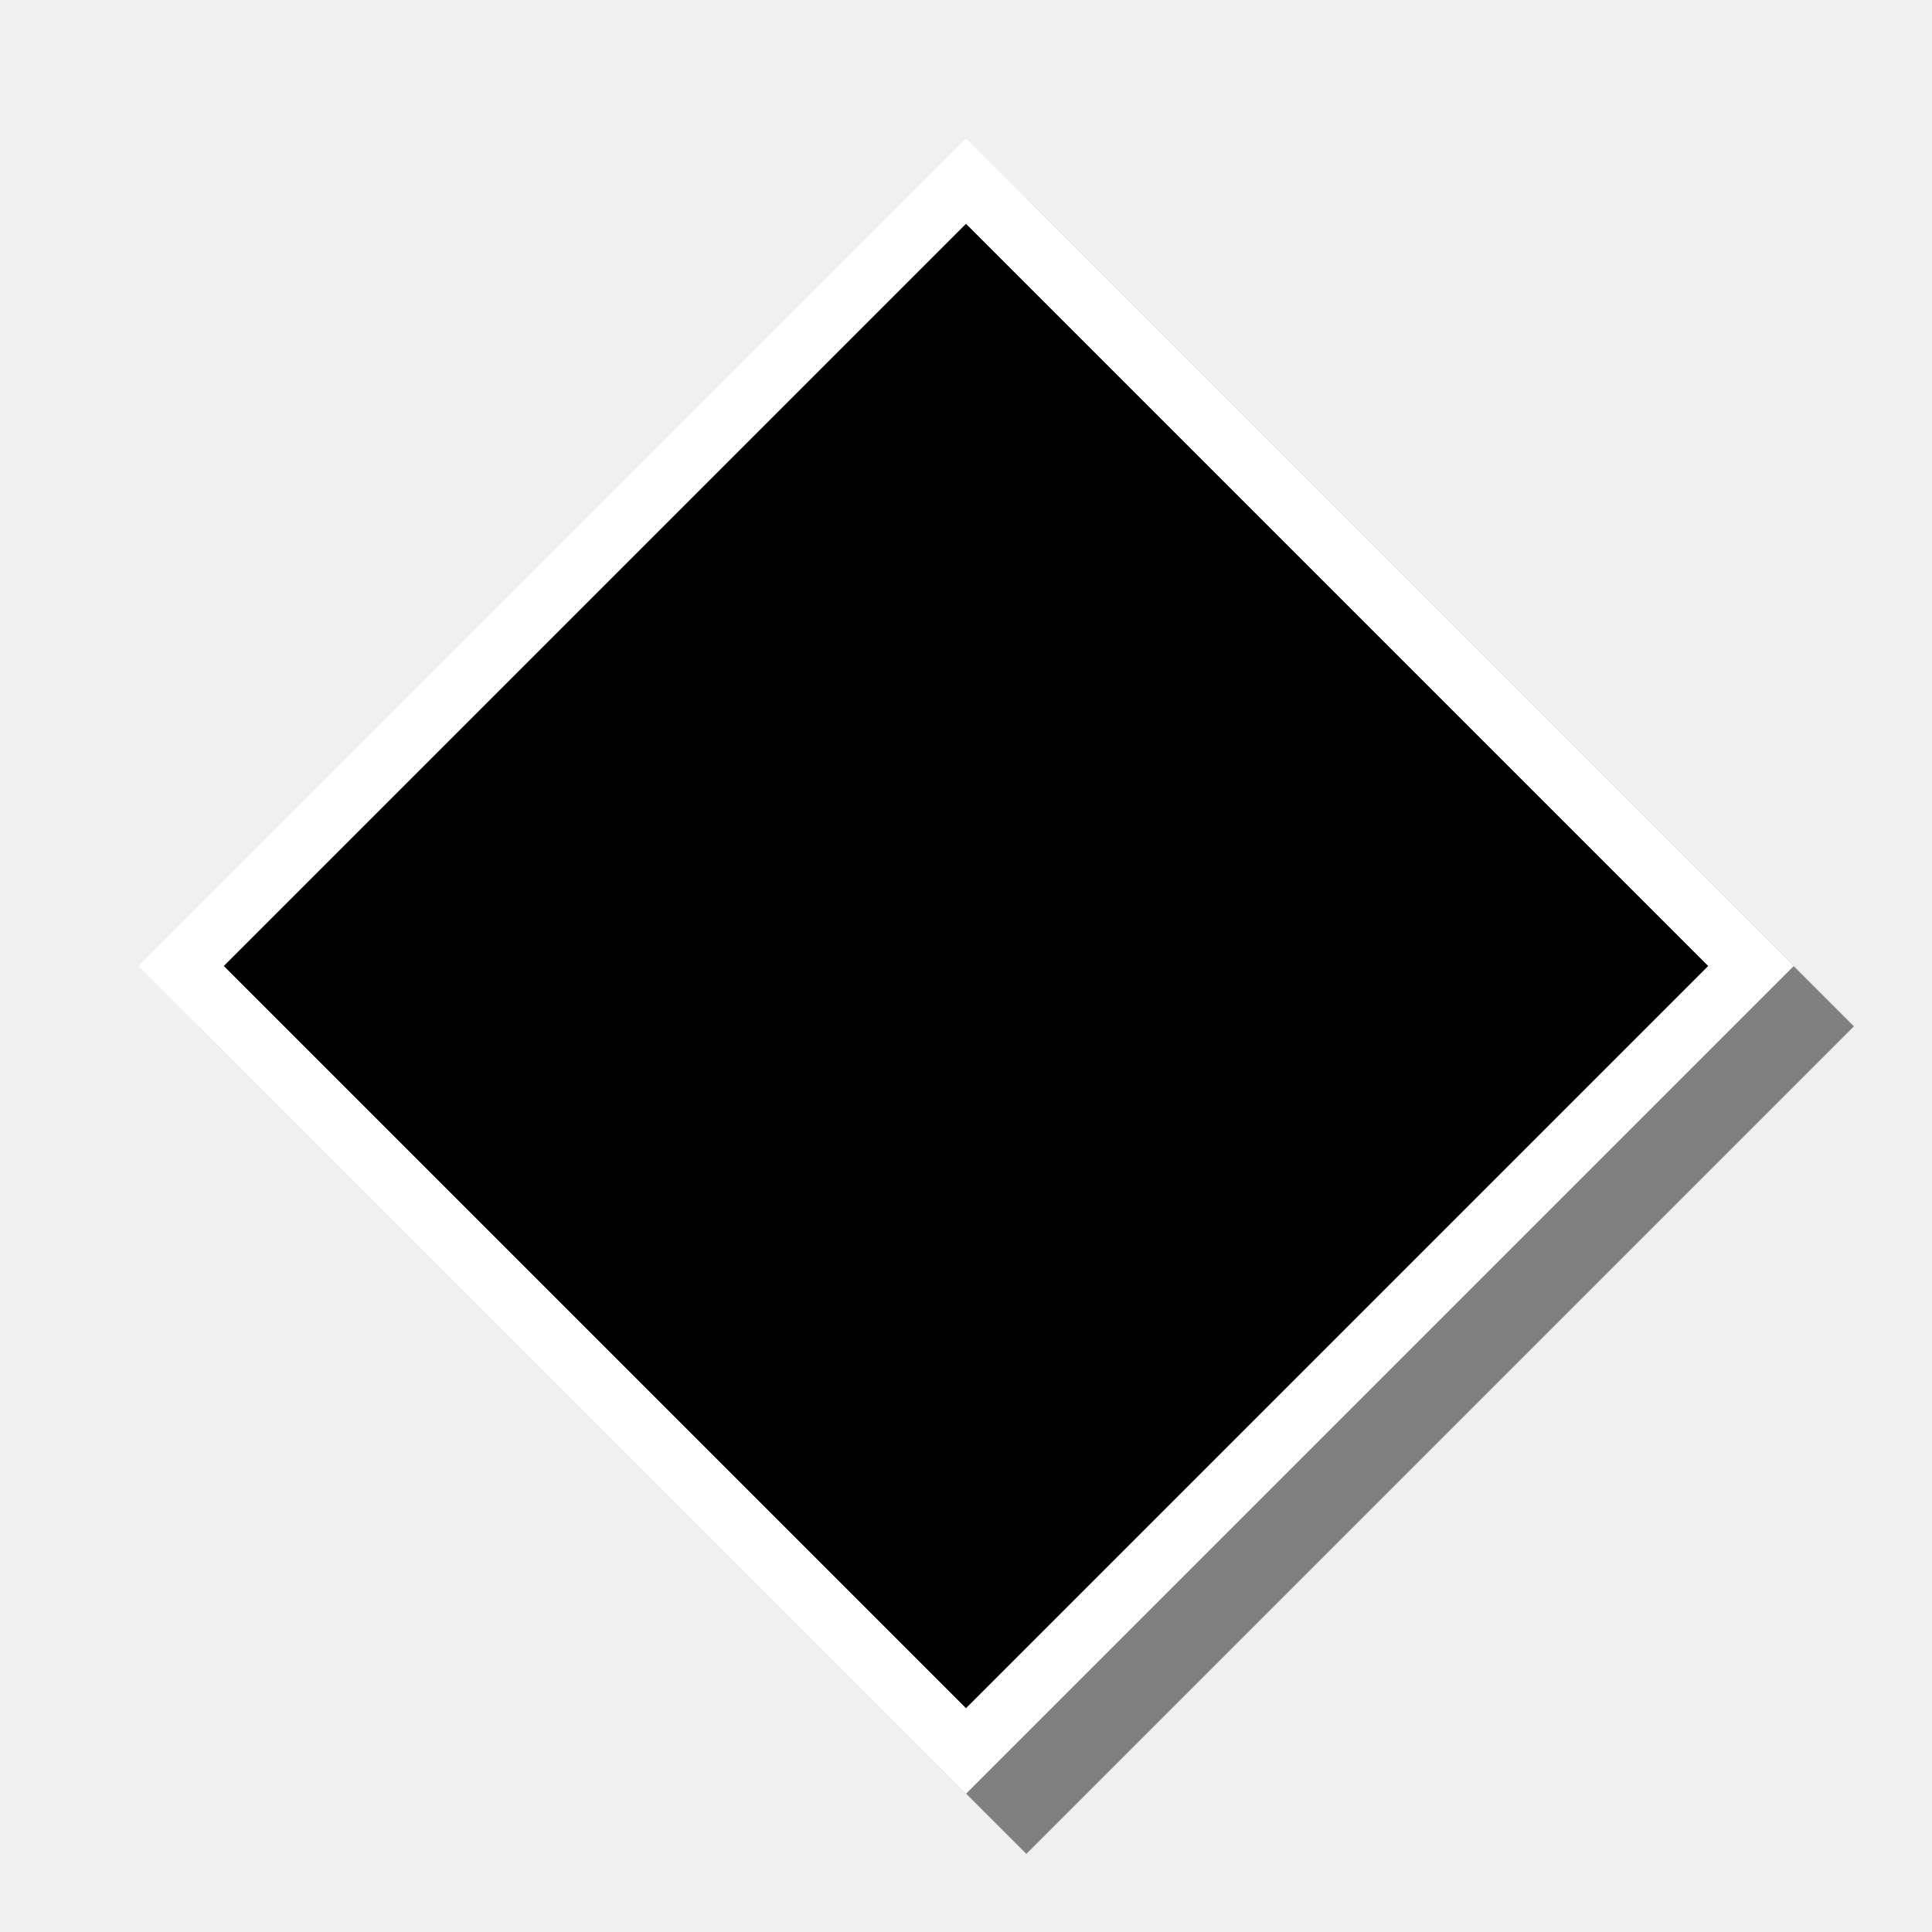
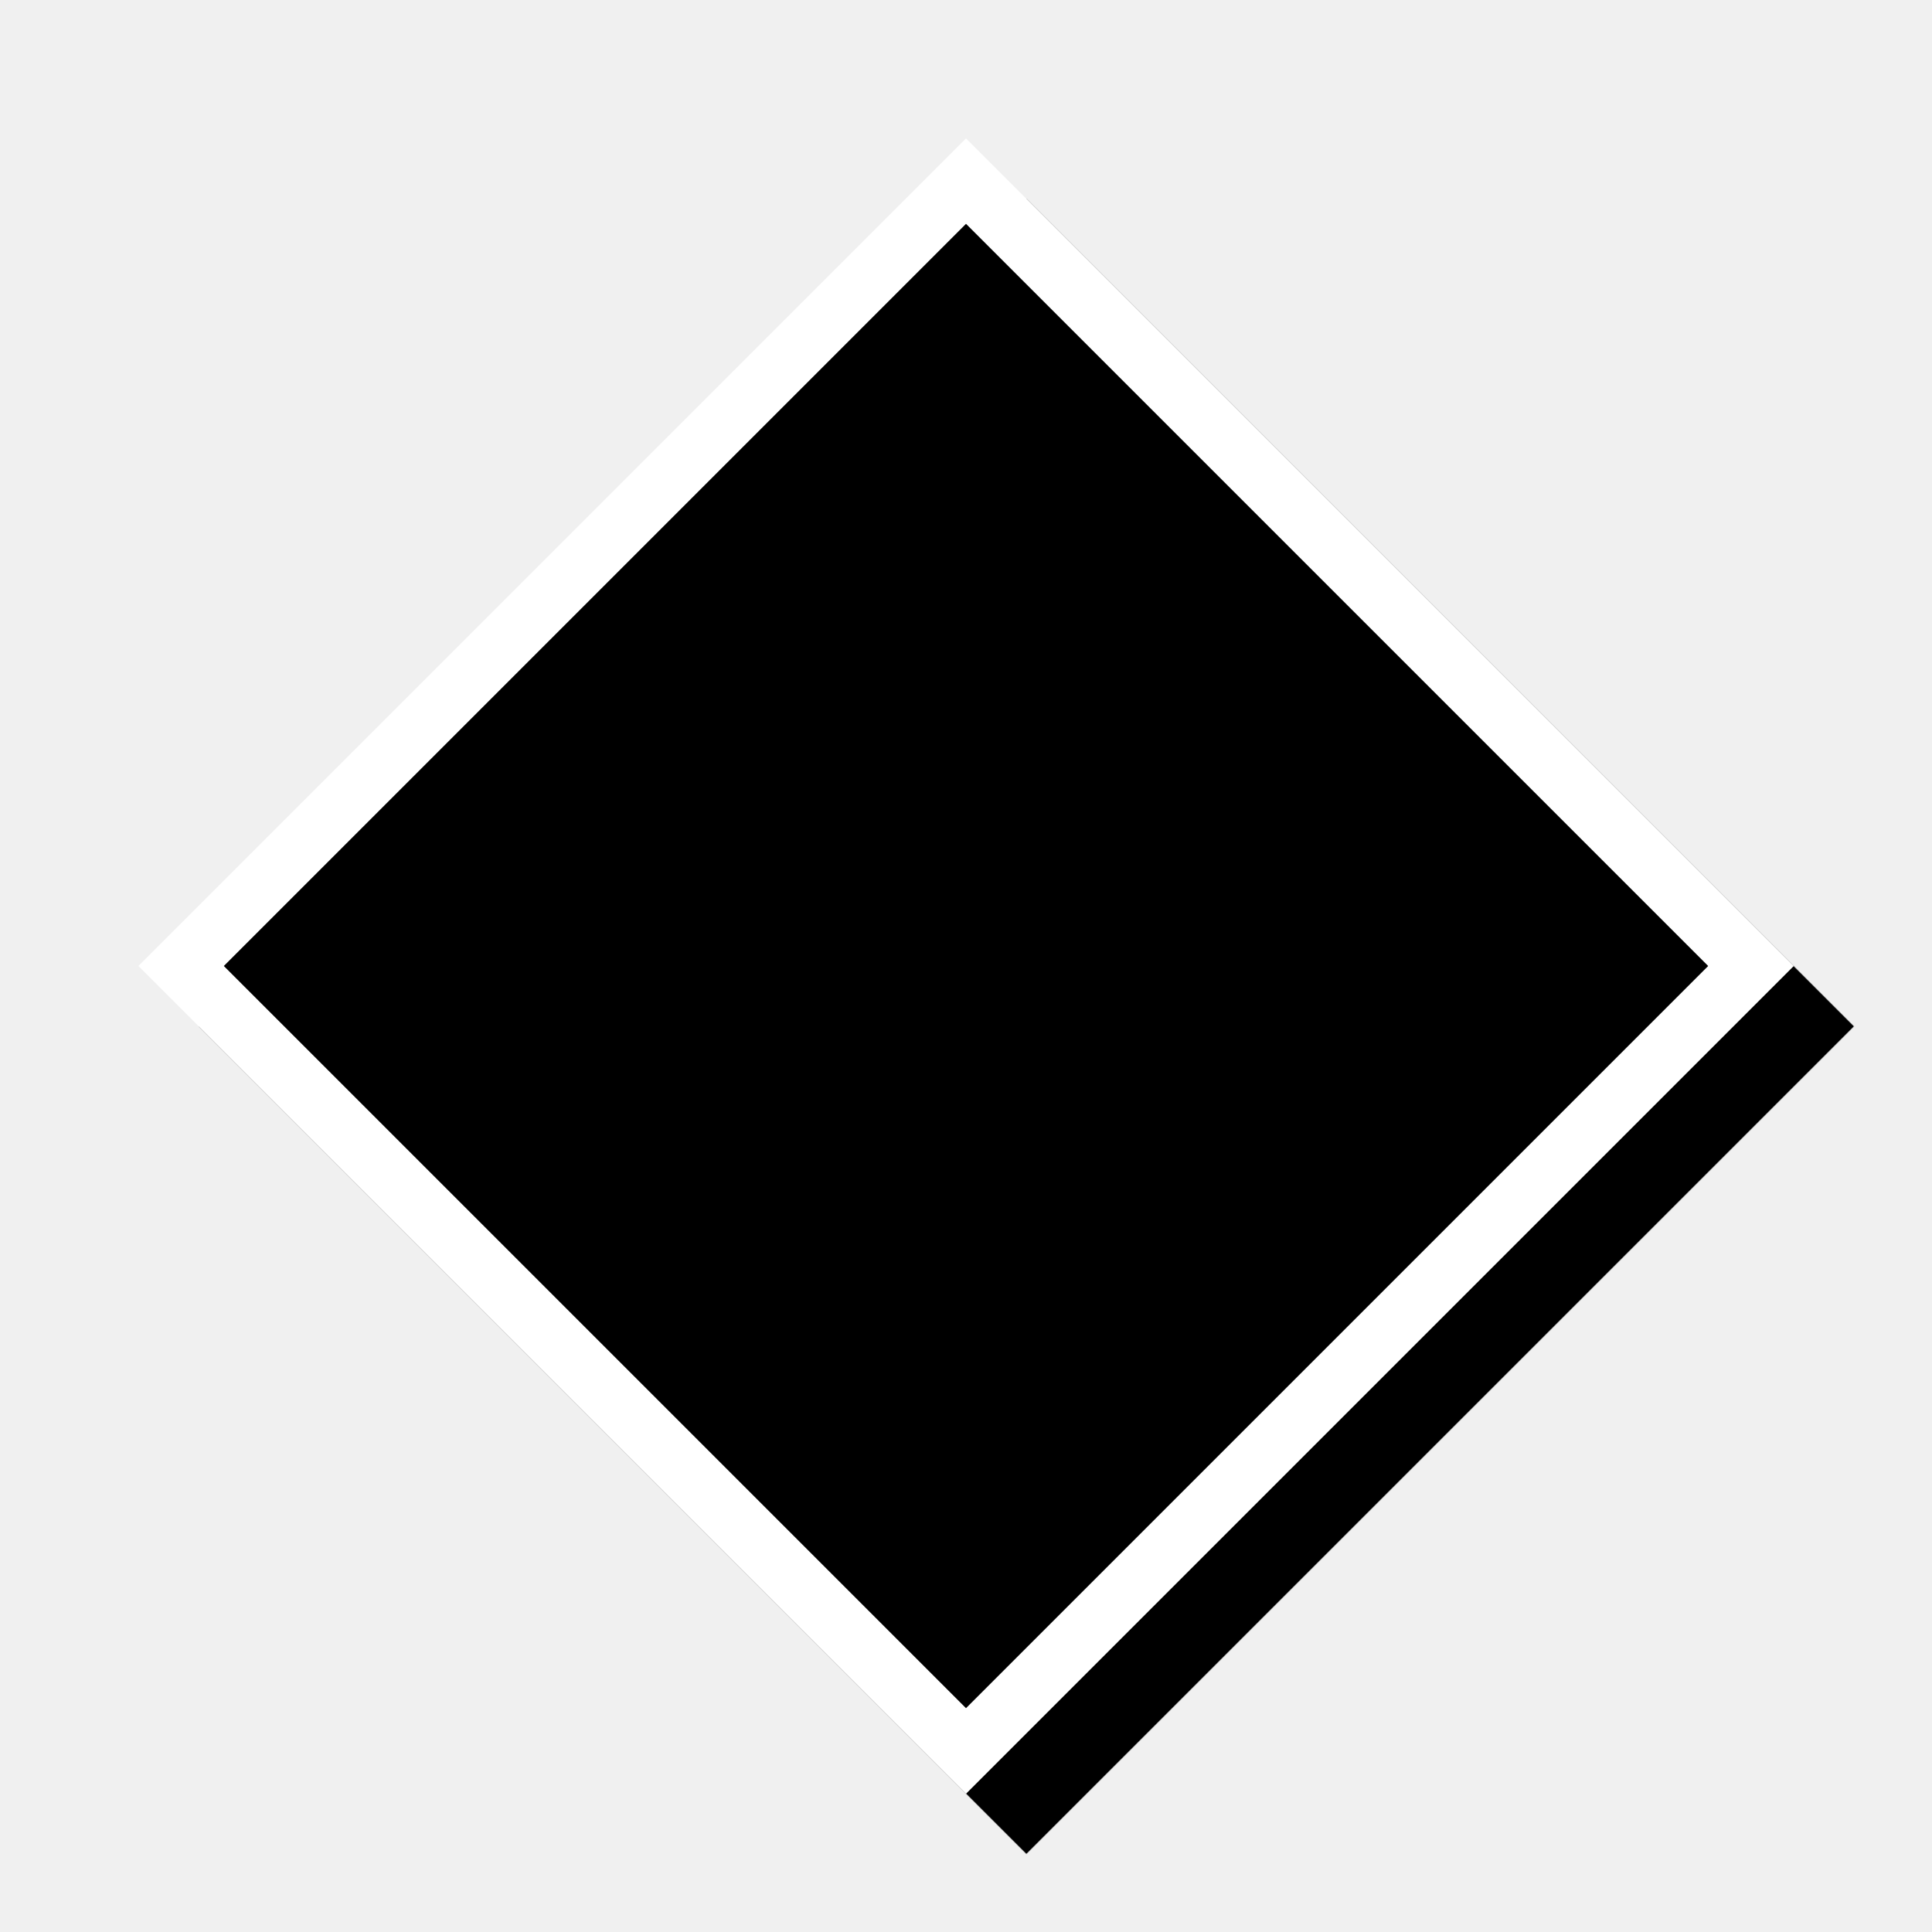
<svg xmlns="http://www.w3.org/2000/svg" version="1.1" width="64" height="64">
-   <path d="M 32 6 L 58 32 L 32 58 L 6 32 Z" fill="#000" stroke="#fff" stroke-width="2" style="filter: drop-shadow(2px 2px #0007)" />
+   <path d="M 32 6 L 58 32 L 32 58 L 6 32 Z" fill="#000" stroke="#fff" stroke-width="2" style="filter: drop-shadow(2px 2px #000)" />
</svg>
